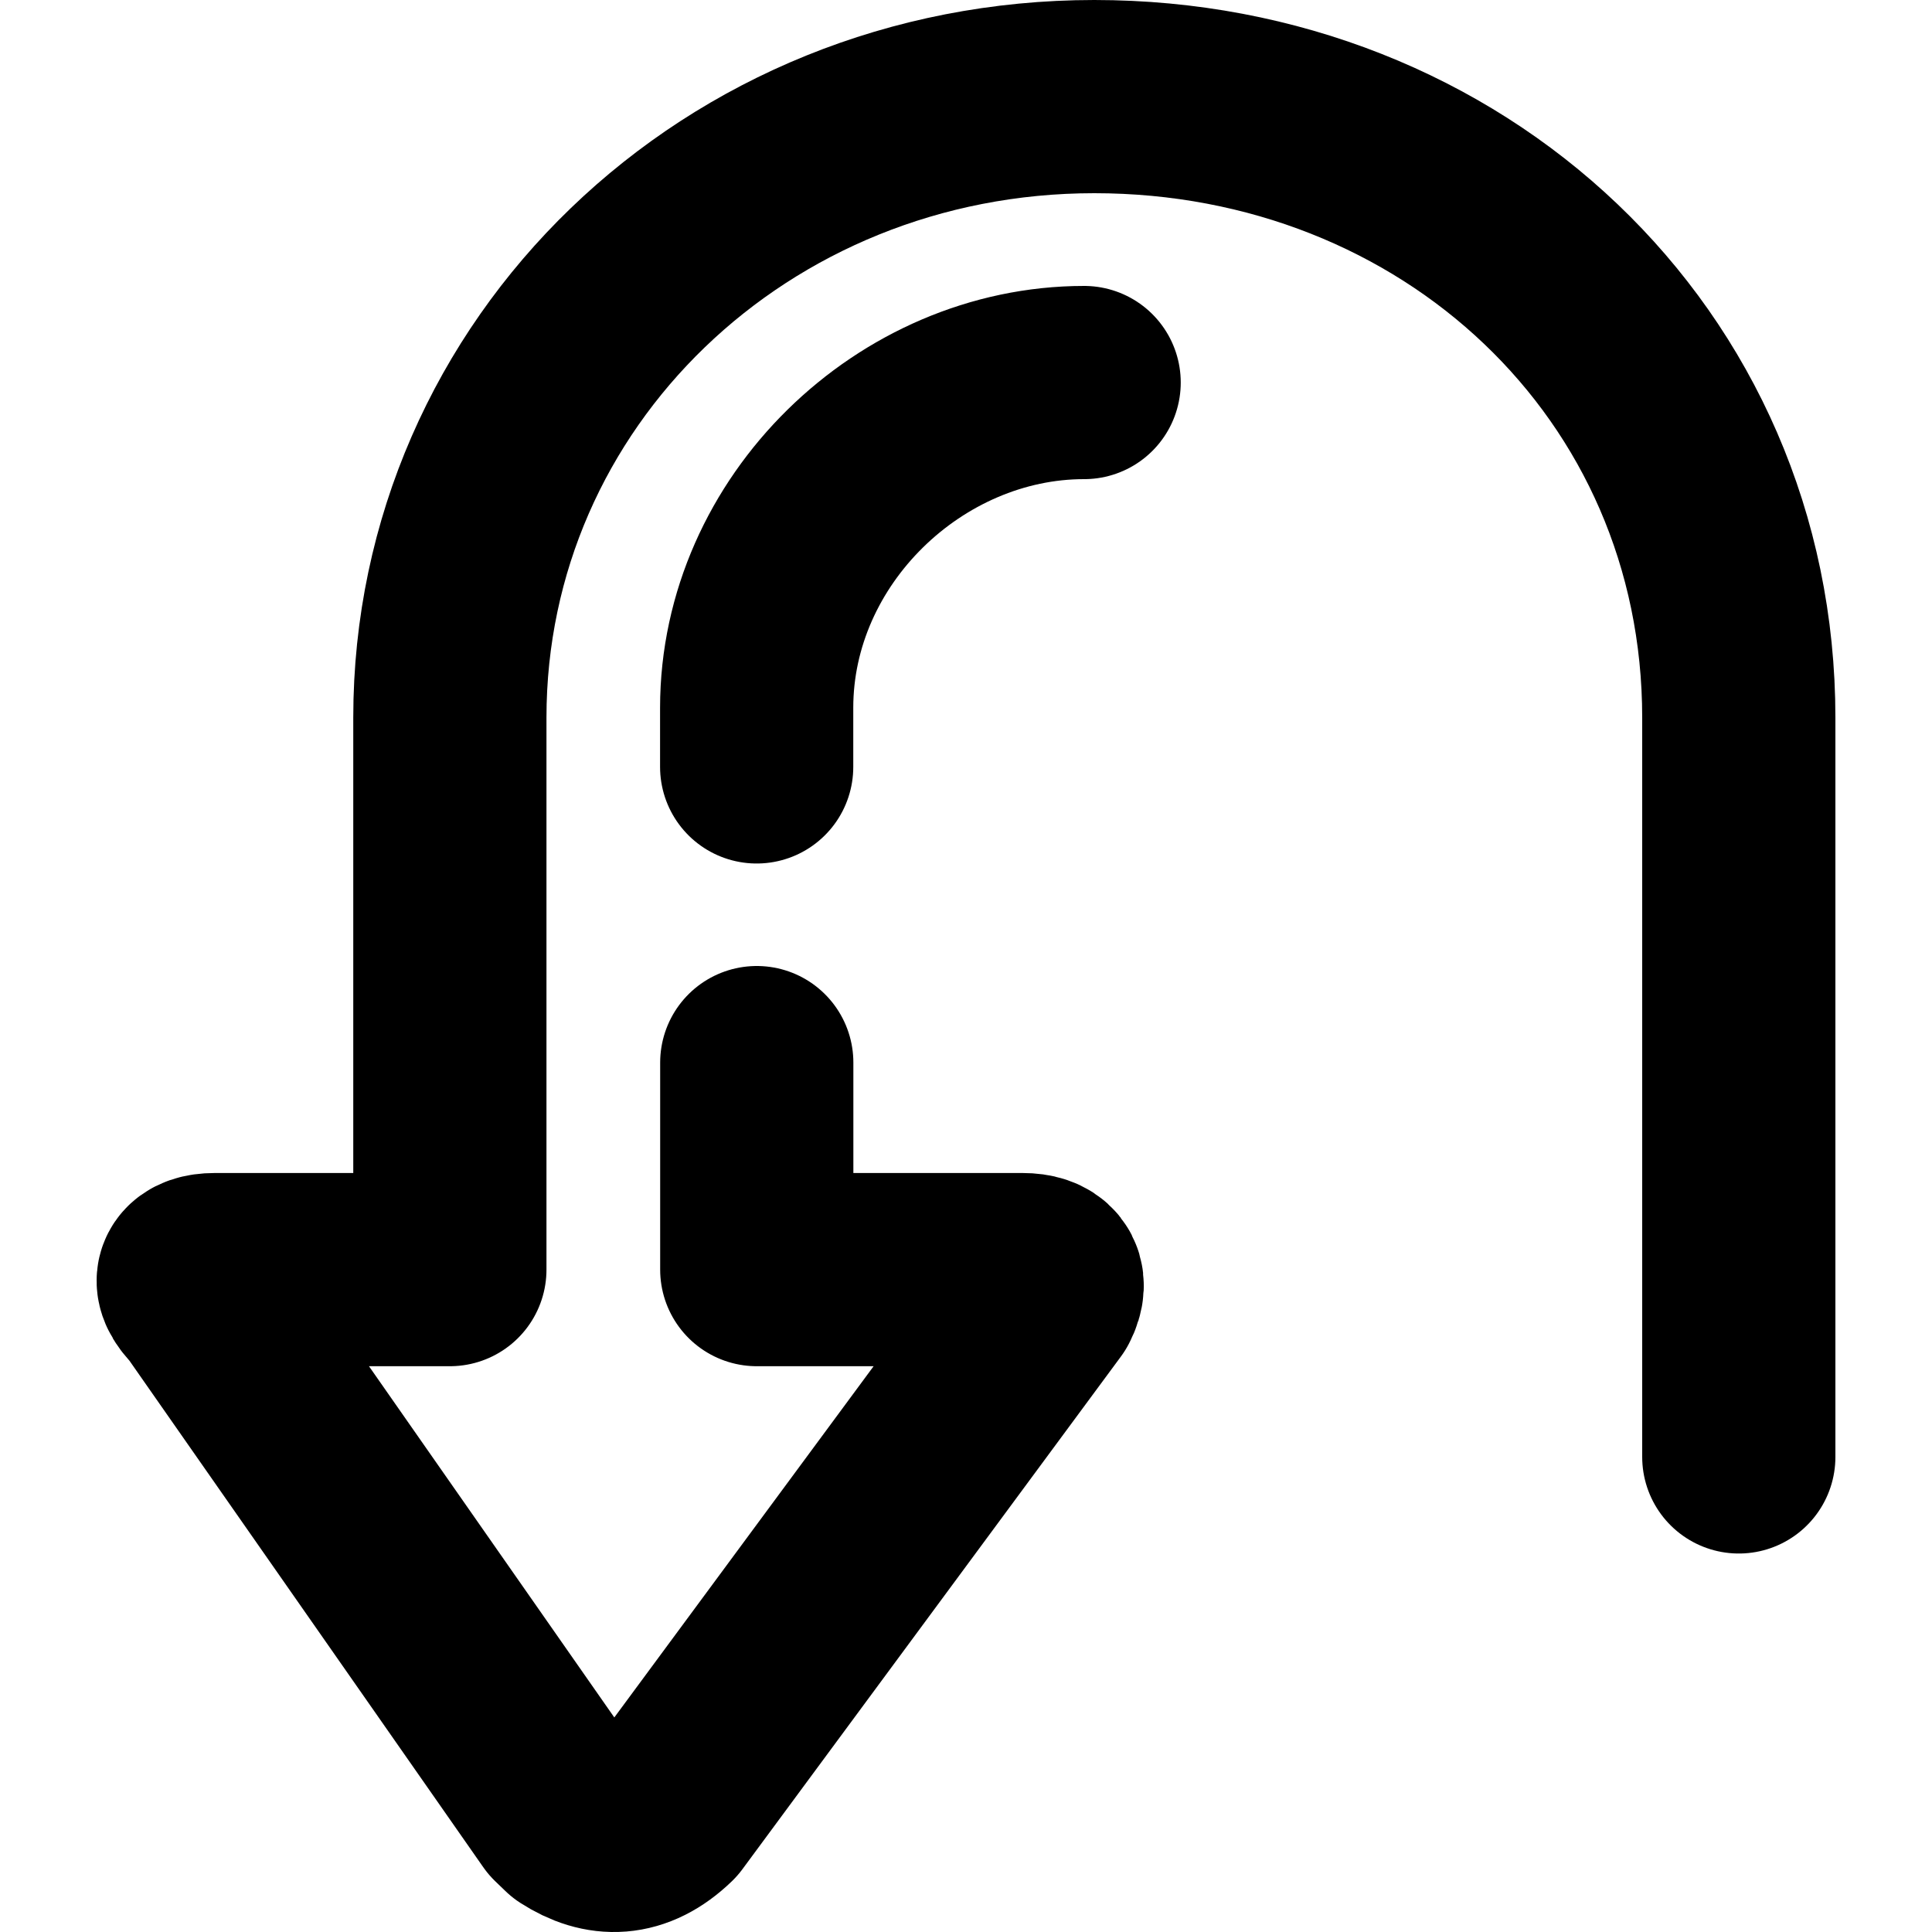
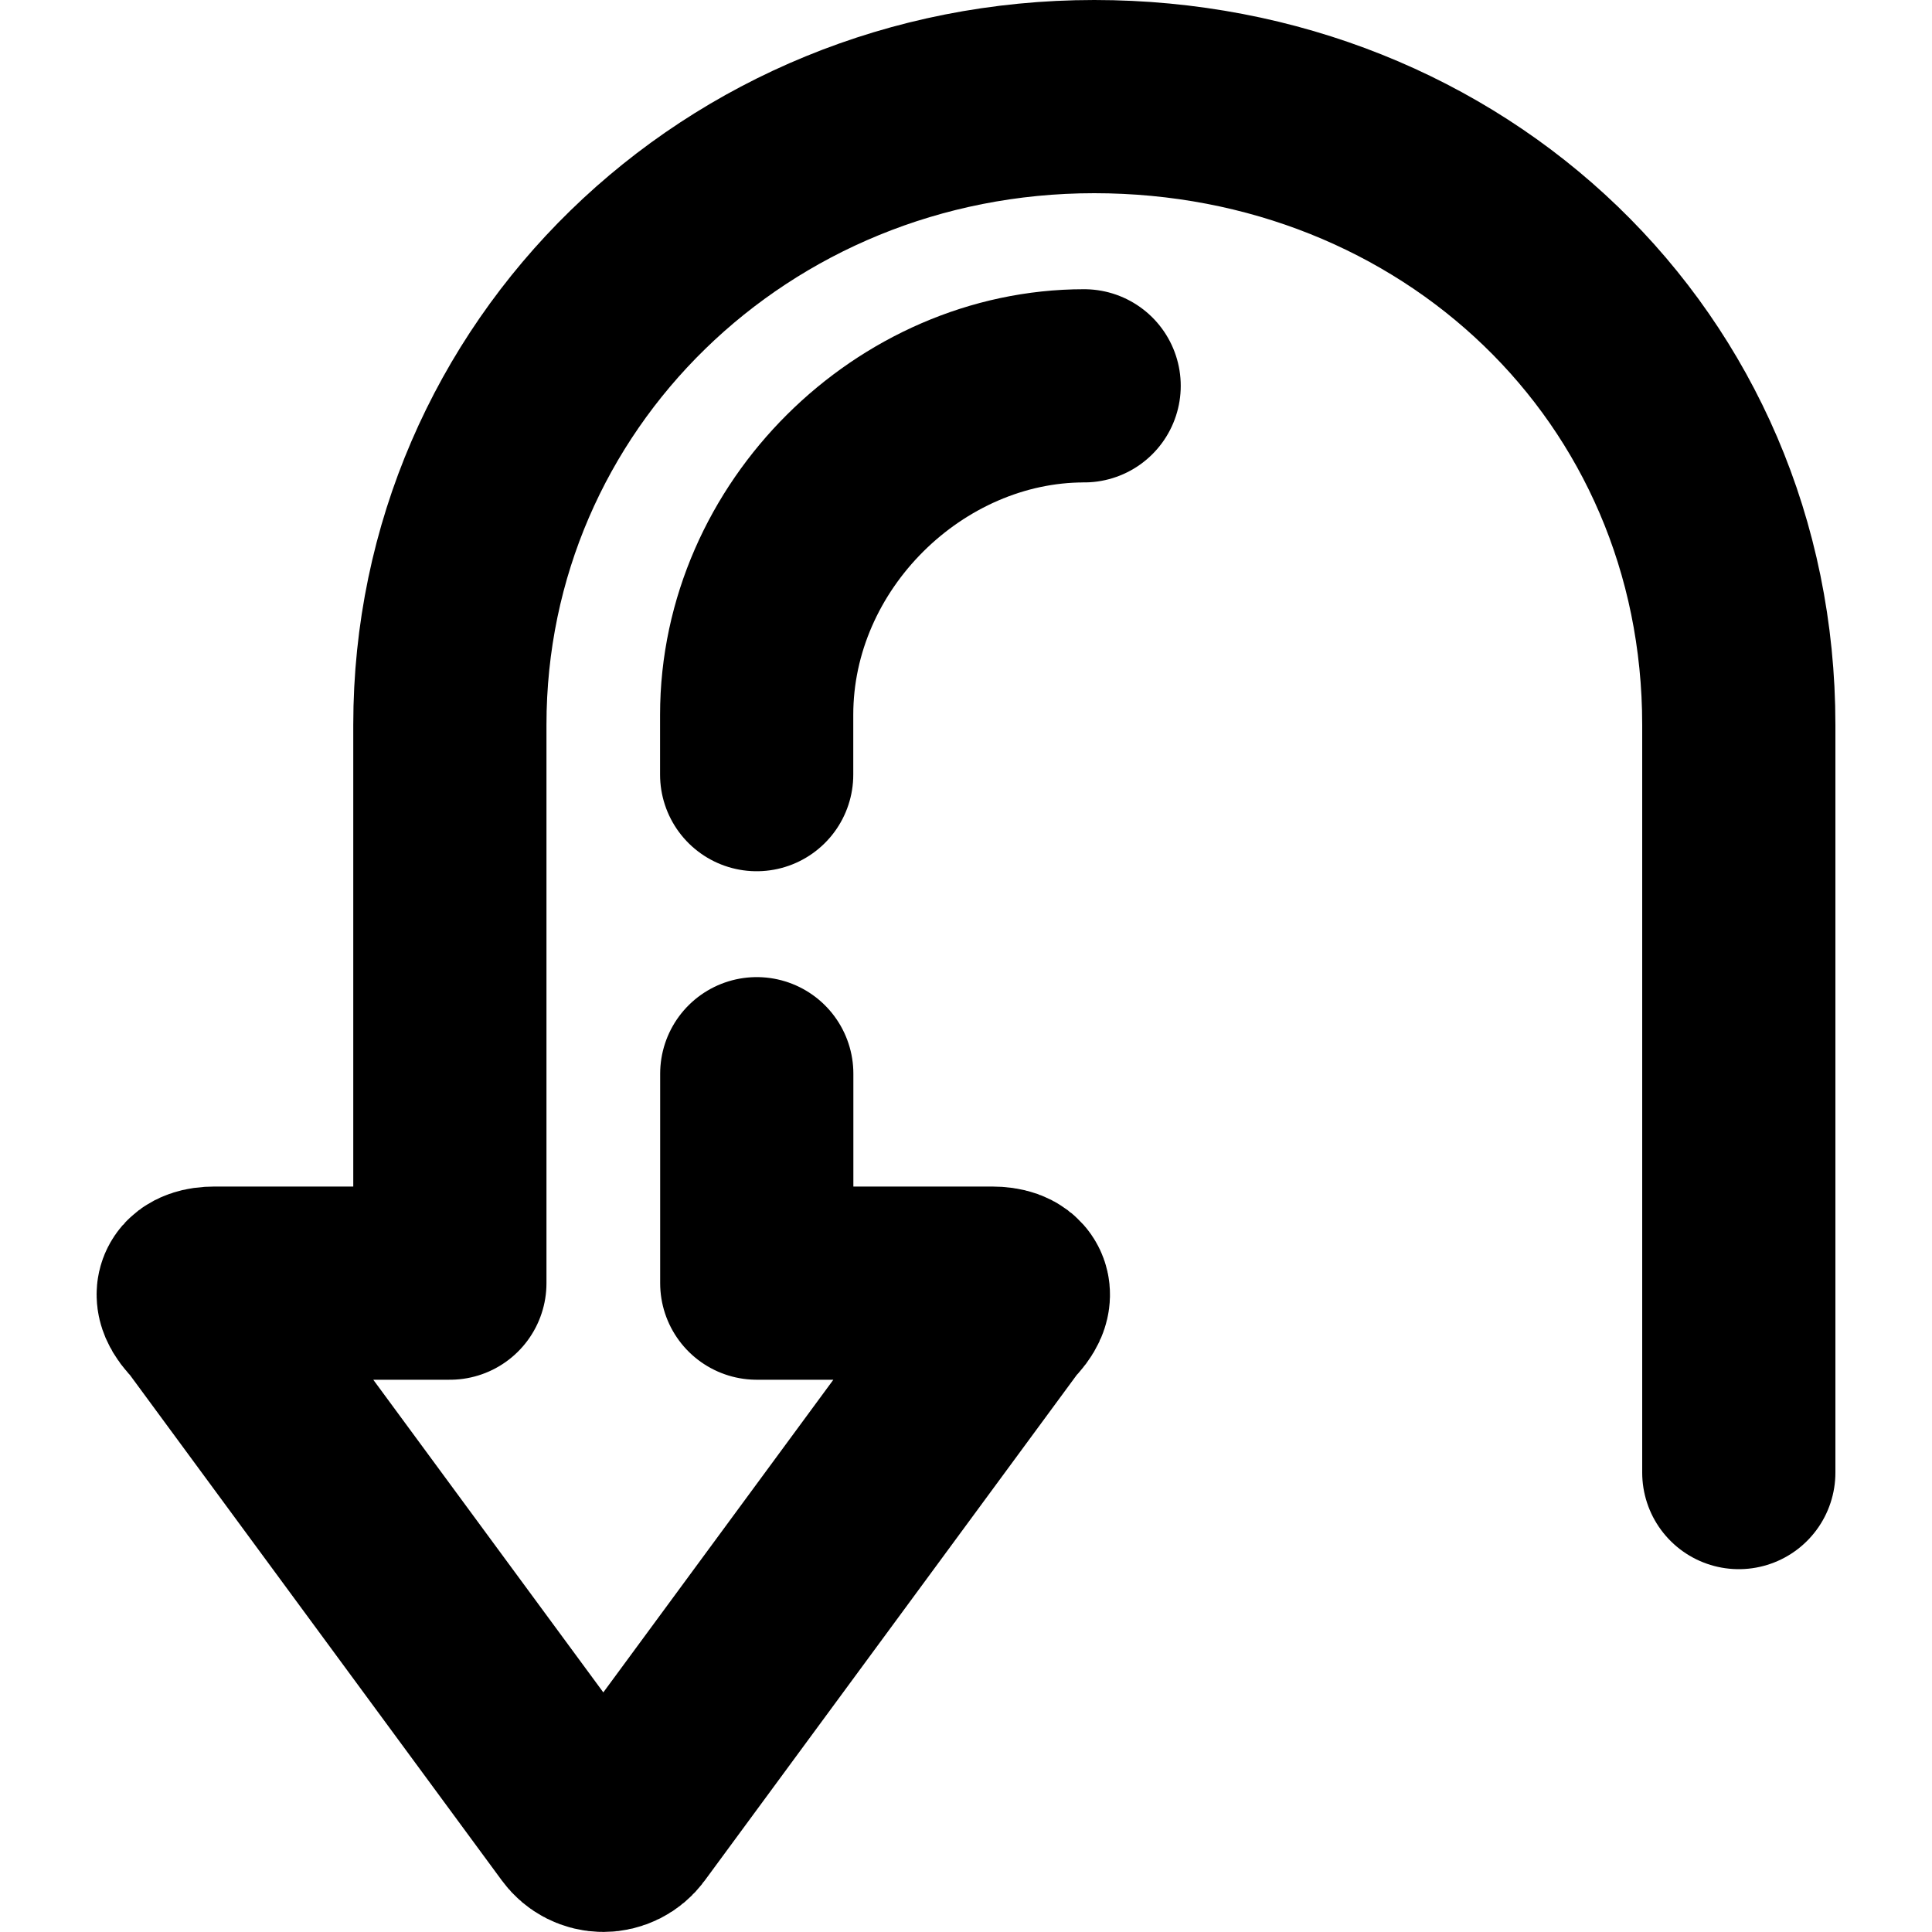
- <svg xmlns="http://www.w3.org/2000/svg" version="1.1" x="0" y="0" viewBox="0 0 20 20" xml:space="preserve">
+ <svg xmlns="http://www.w3.org/2000/svg" version="1.1" id="return" x="0" y="0" viewBox="0 0 20 20" xml:space="preserve">
  <g fill="none" stroke="currentColor" stroke-width="2" stroke-linecap="round" stroke-linejoin="round">
-     <path d="M18 15.082V7.43C18 3.755 15.035 1 11.328 1S4.657 3.857 4.657 7.429v5.714H2.221c-.211 0-.317.102-.106.306l3.707 5.307.106.102c.317.204.635.204.953-.102l3.918-5.307c.106-.204 0-.306-.212-.306H7.834V11" />
-     <path d="M11.223 3.96c-1.8 0-3.39 1.53-3.39 3.367v.612" />
+     <path d="M11.223 3.994c-1.8 0-3.39 1.548-3.39 3.406v.619" />
+     <path d="M7.834 11.115v2.168h2.436c.21 0 .317.103.106.31l-3.887 5.283a.302.302 0 01-.487 0l-3.887-5.283c-.211-.207-.105-.31.106-.31h2.436v-5.78C4.657 3.89 7.62 1 11.327 1S18 3.787 18 7.504v7.74" />
  </g>
</svg>
